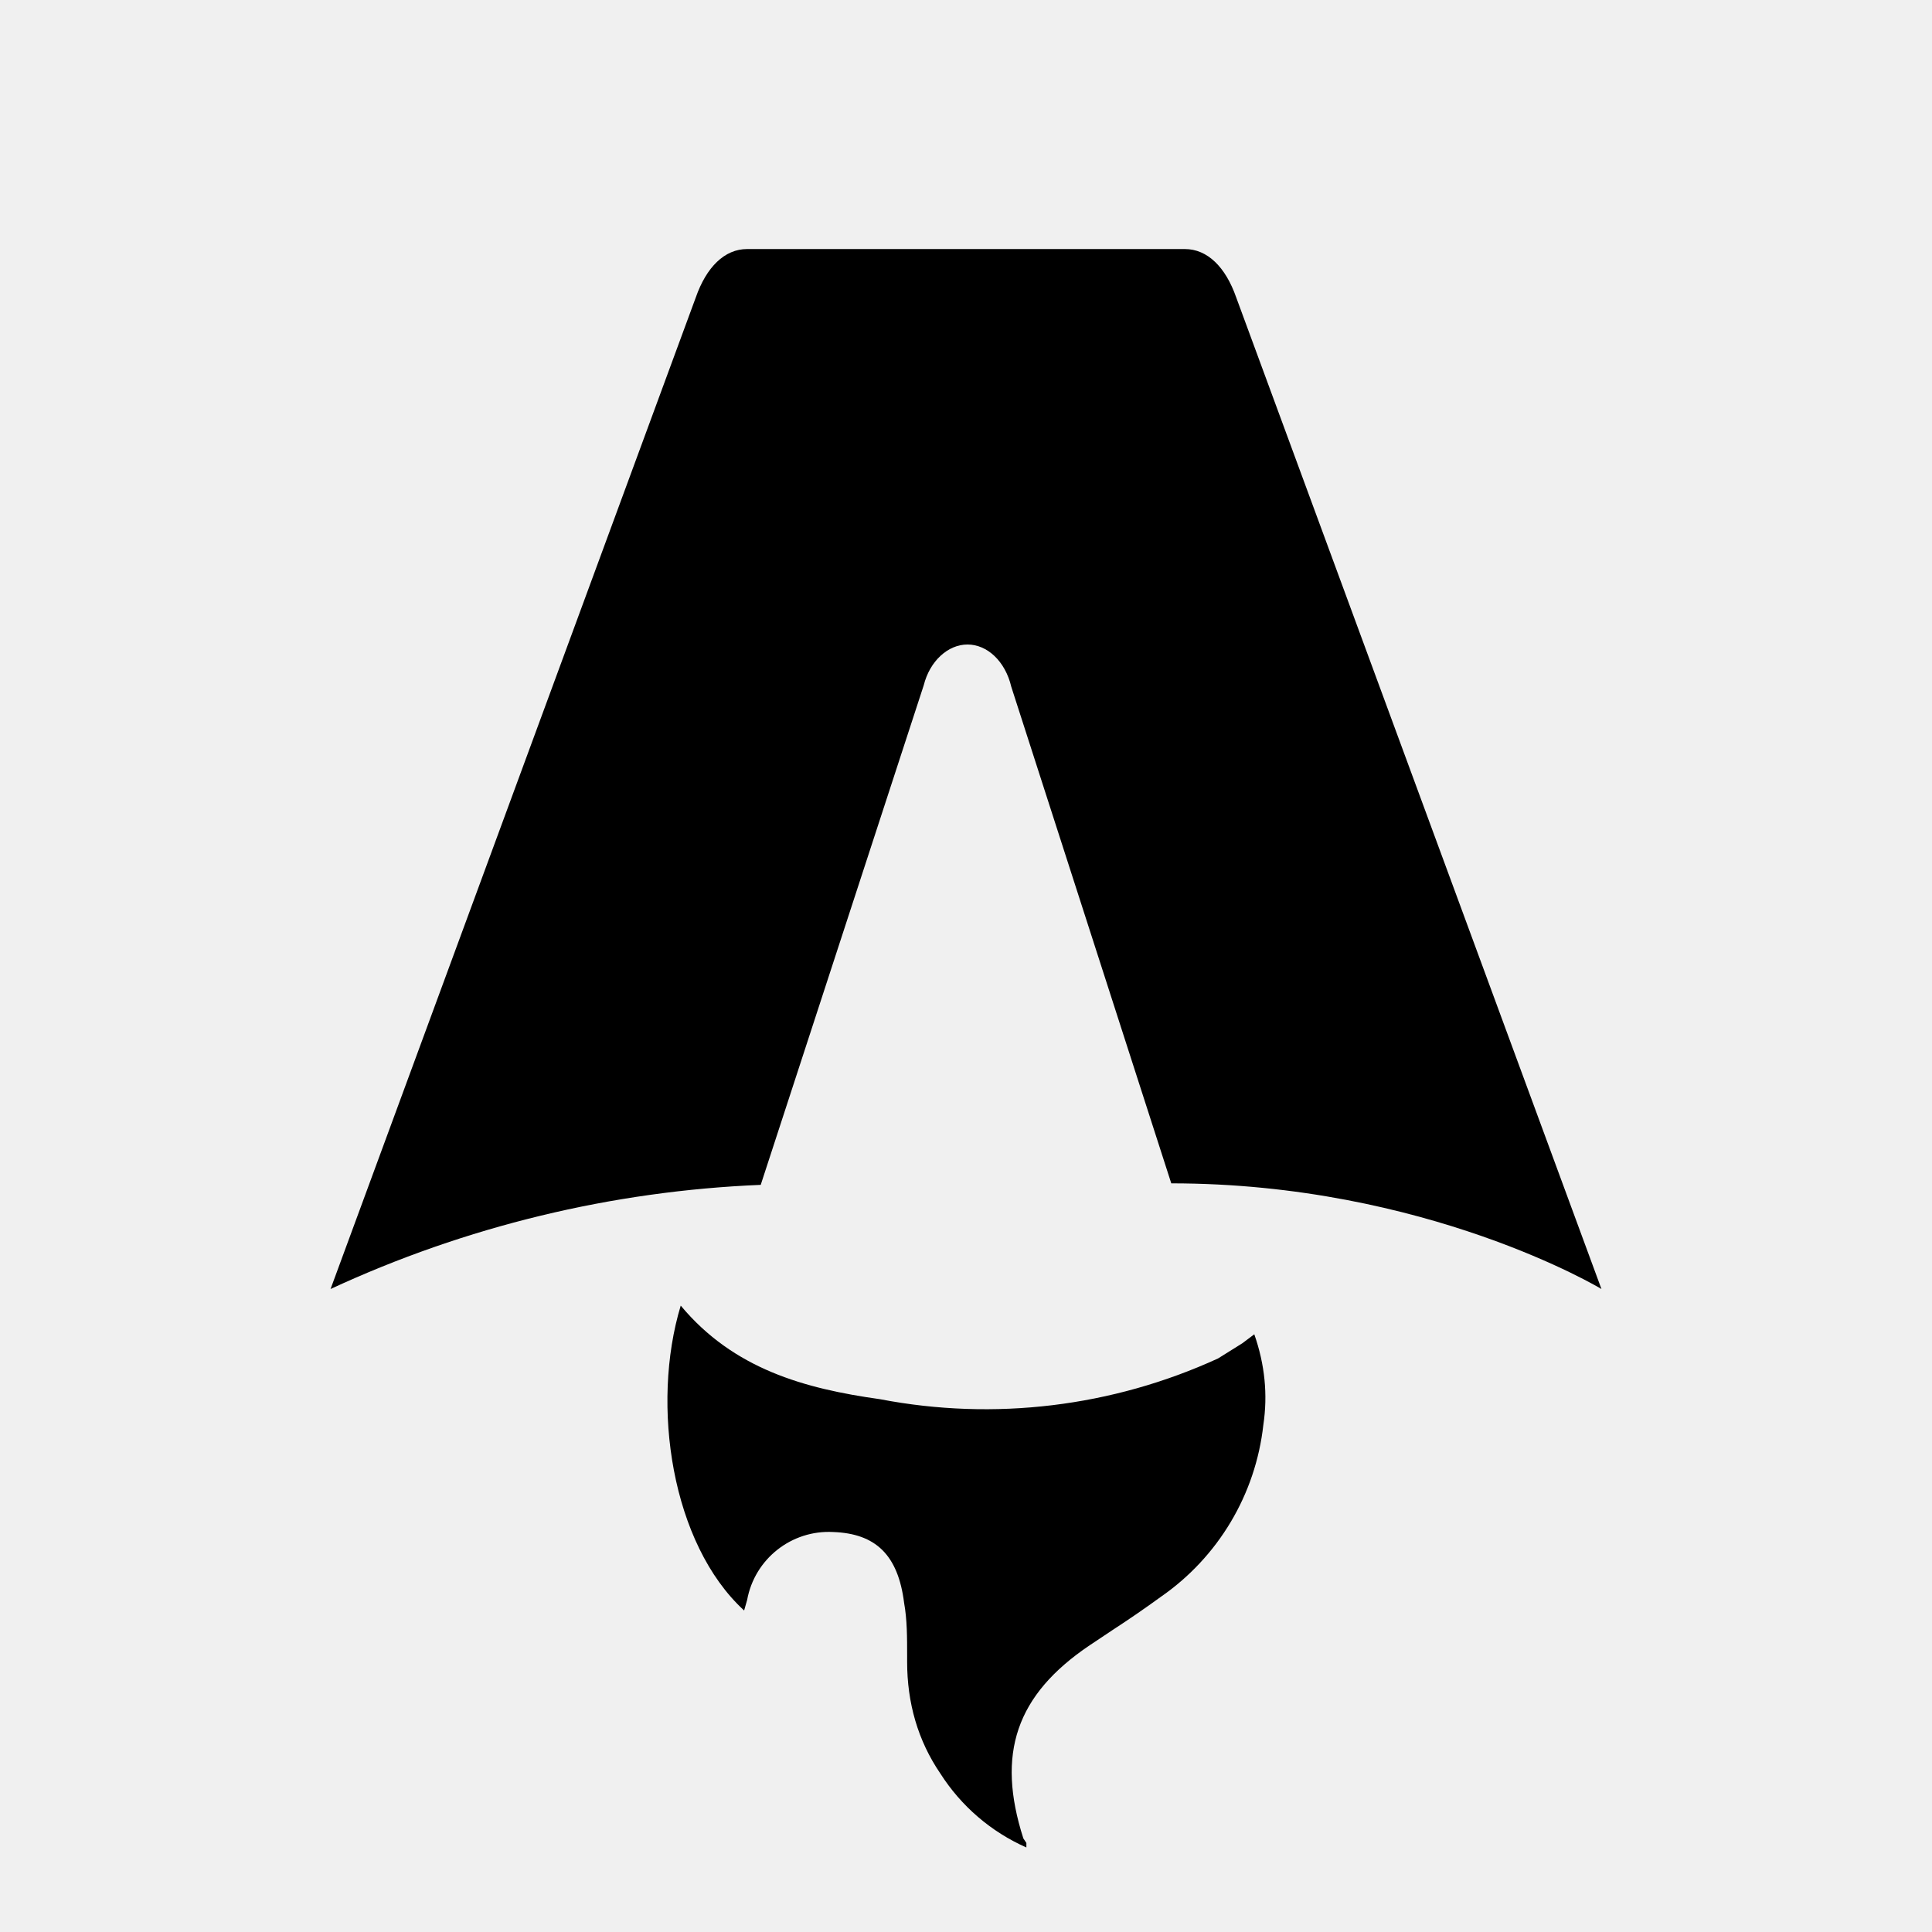
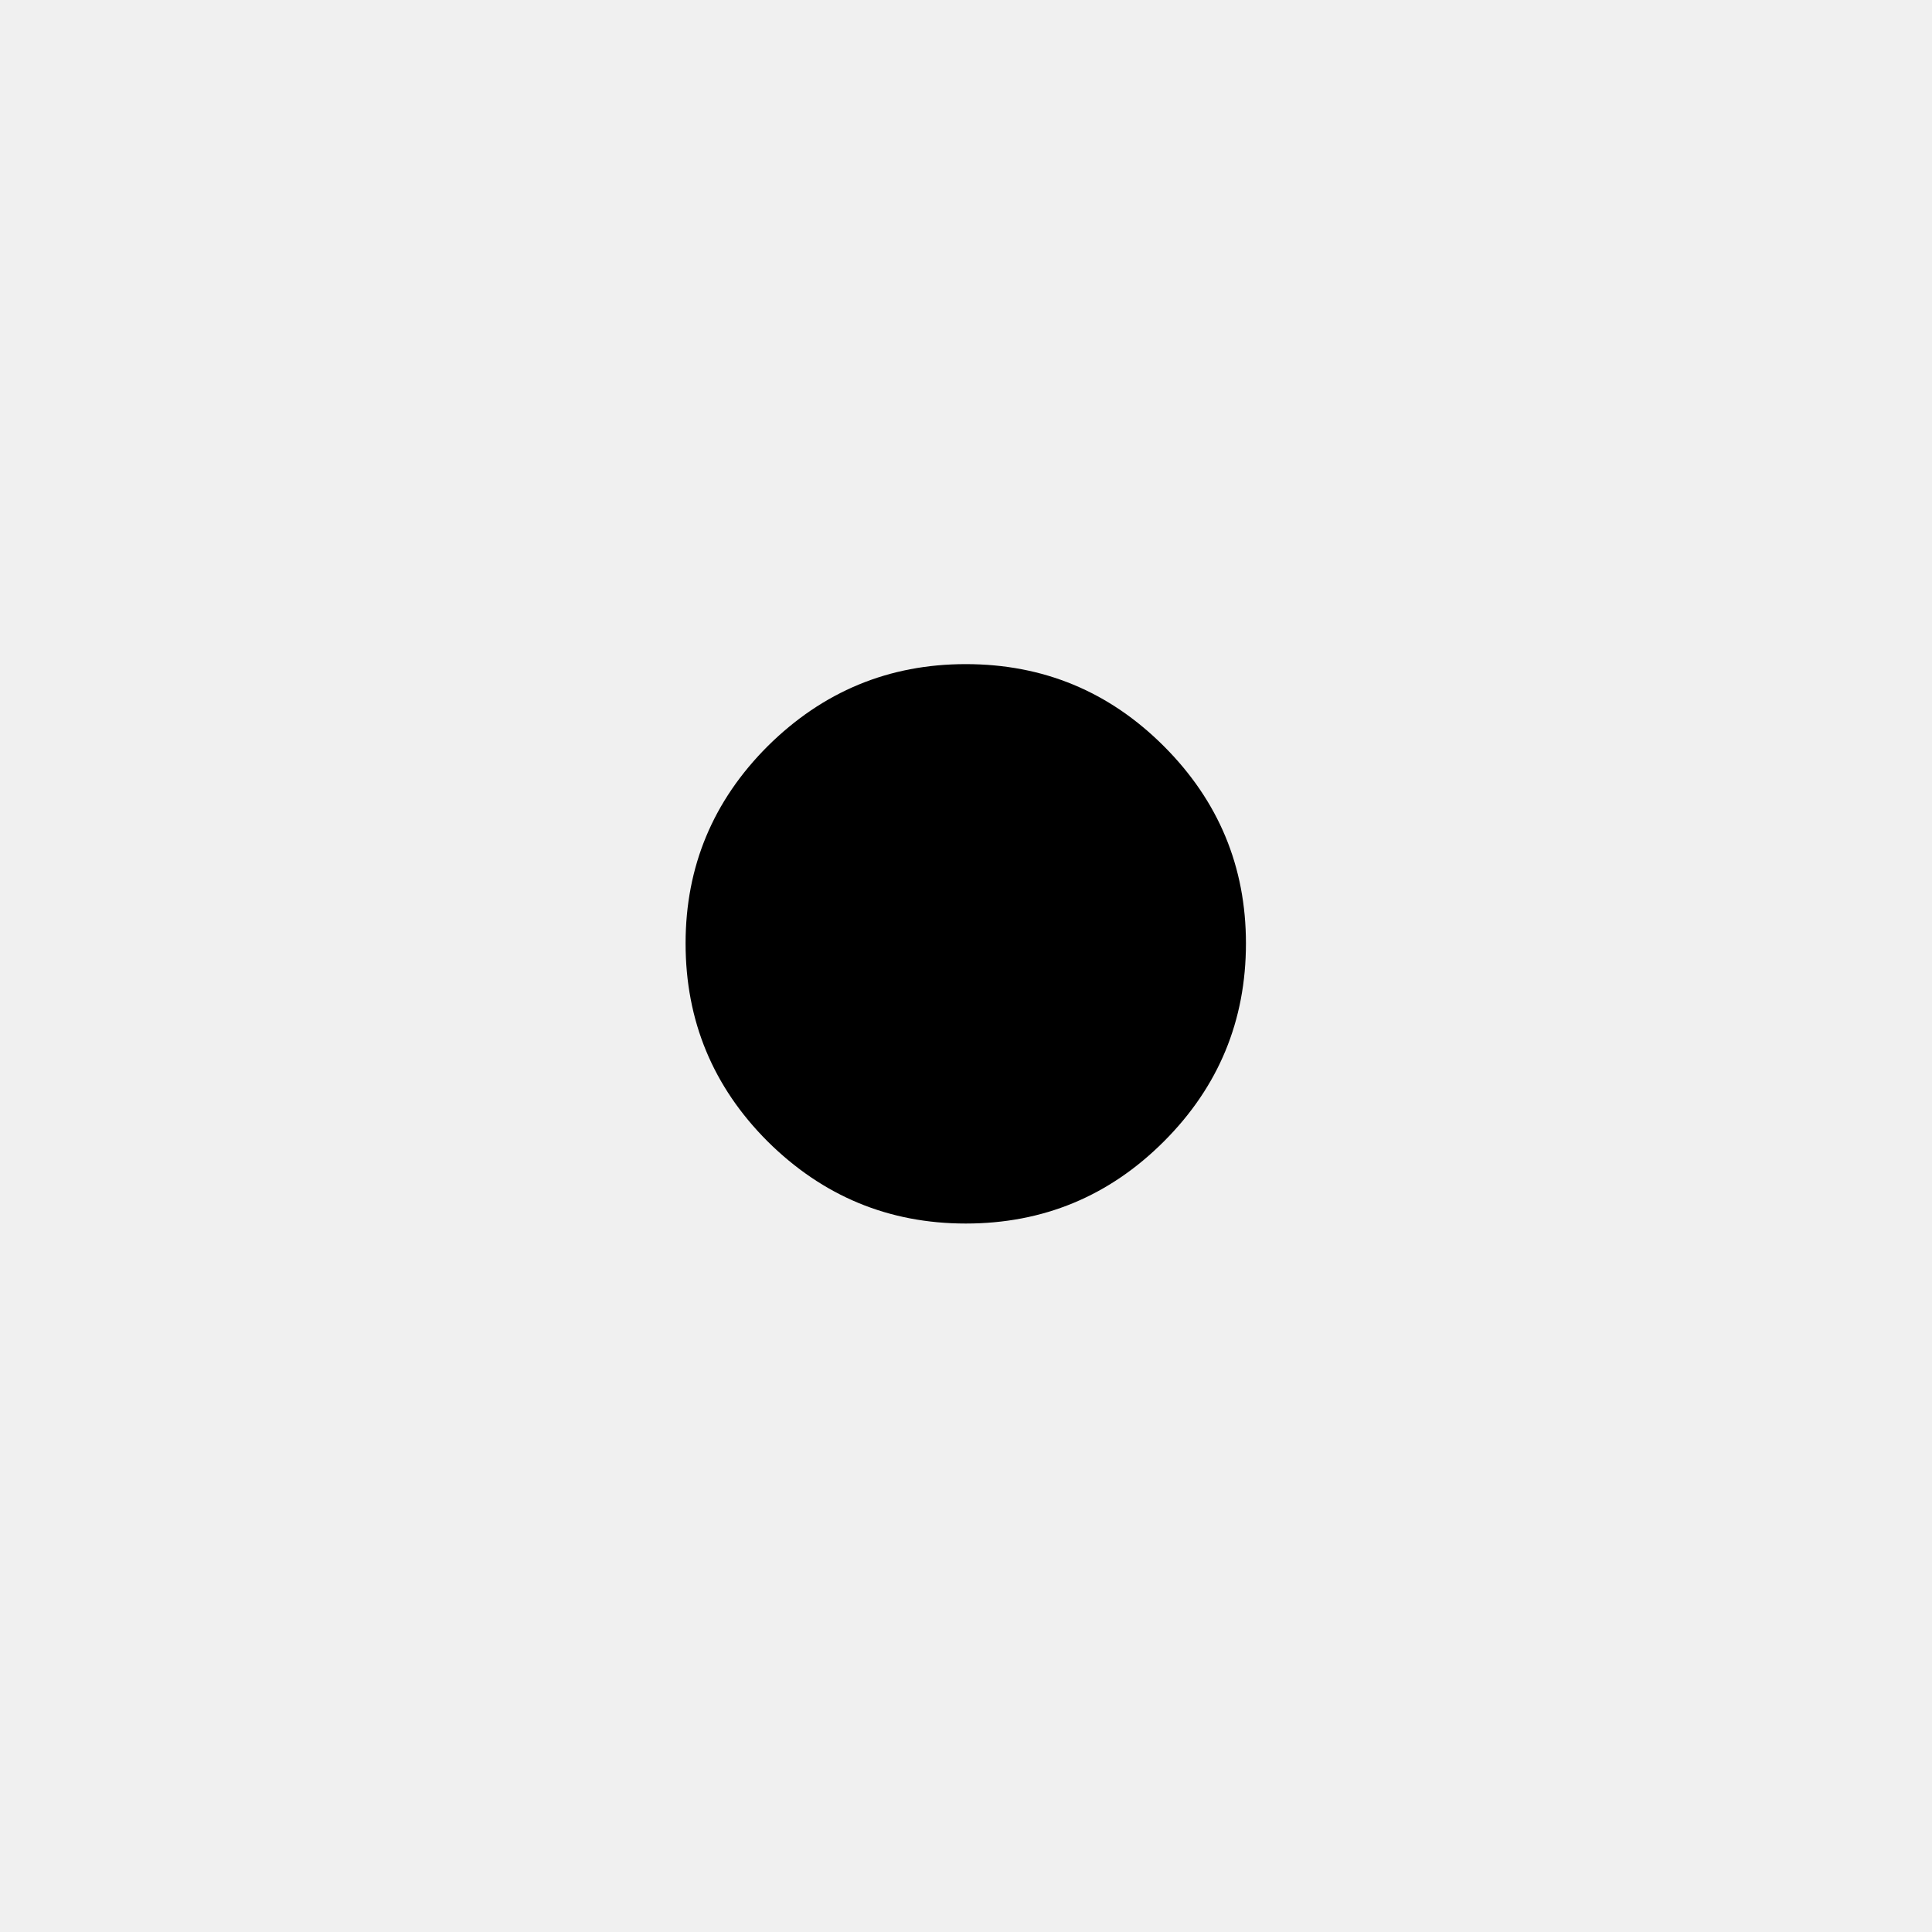
- <svg xmlns="http://www.w3.org/2000/svg" fill="none" viewBox="0 0 128 128">
-   <path d="M50.4 78.5a75.1 75.1 0 0 0-28.5 6.9l24.2-65.7c.7-2 1.9-3.2 3.4-3.2h29c1.5 0 2.7 1.2 3.4 3.2l24.2 65.7s-11.6-7-28.5-7L67 45.5c-.4-1.7-1.6-2.8-2.9-2.8-1.3 0-2.5 1.1-2.9 2.7L50.4 78.5Zm-1.1 28.2Zm-4.2-20.2c-2 6.6-.6 15.8 4.2 20.2a17.5 17.5 0 0 1 .2-.7 5.5 5.5 0 0 1 5.7-4.5c2.8.1 4.3 1.5 4.7 4.7.2 1.1.2 2.3.2 3.5v.4c0 2.7.7 5.2 2.2 7.4a13 13 0 0 0 5.7 4.9v-.3l-.2-.3c-1.8-5.6-.5-9.5 4.4-12.8l1.5-1a73 73 0 0 0 3.2-2.2 16 16 0 0 0 6.8-11.4c.3-2 .1-4-.6-6l-.8.6-1.6 1a37 37 0 0 1-22.4 2.7c-5-.7-9.7-2-13.2-6.2Z" />
-   <style>
-         path { fill: #000; }
-         @media (prefers-color-scheme: dark) {
-             path { fill: #FFF; }
-         }
-     </style>
+ <svg xmlns="http://www.w3.org/2000/svg" viewBox="0 0 32 32">
+   <text x="16" y="16" dominant-baseline="central" text-anchor="middle" font-size="20" font-family="Apple Color Emoji, Segoe UI Emoji, Noto Color Emoji, sans-serif">
+     ⚫
+   </text>
</svg>
